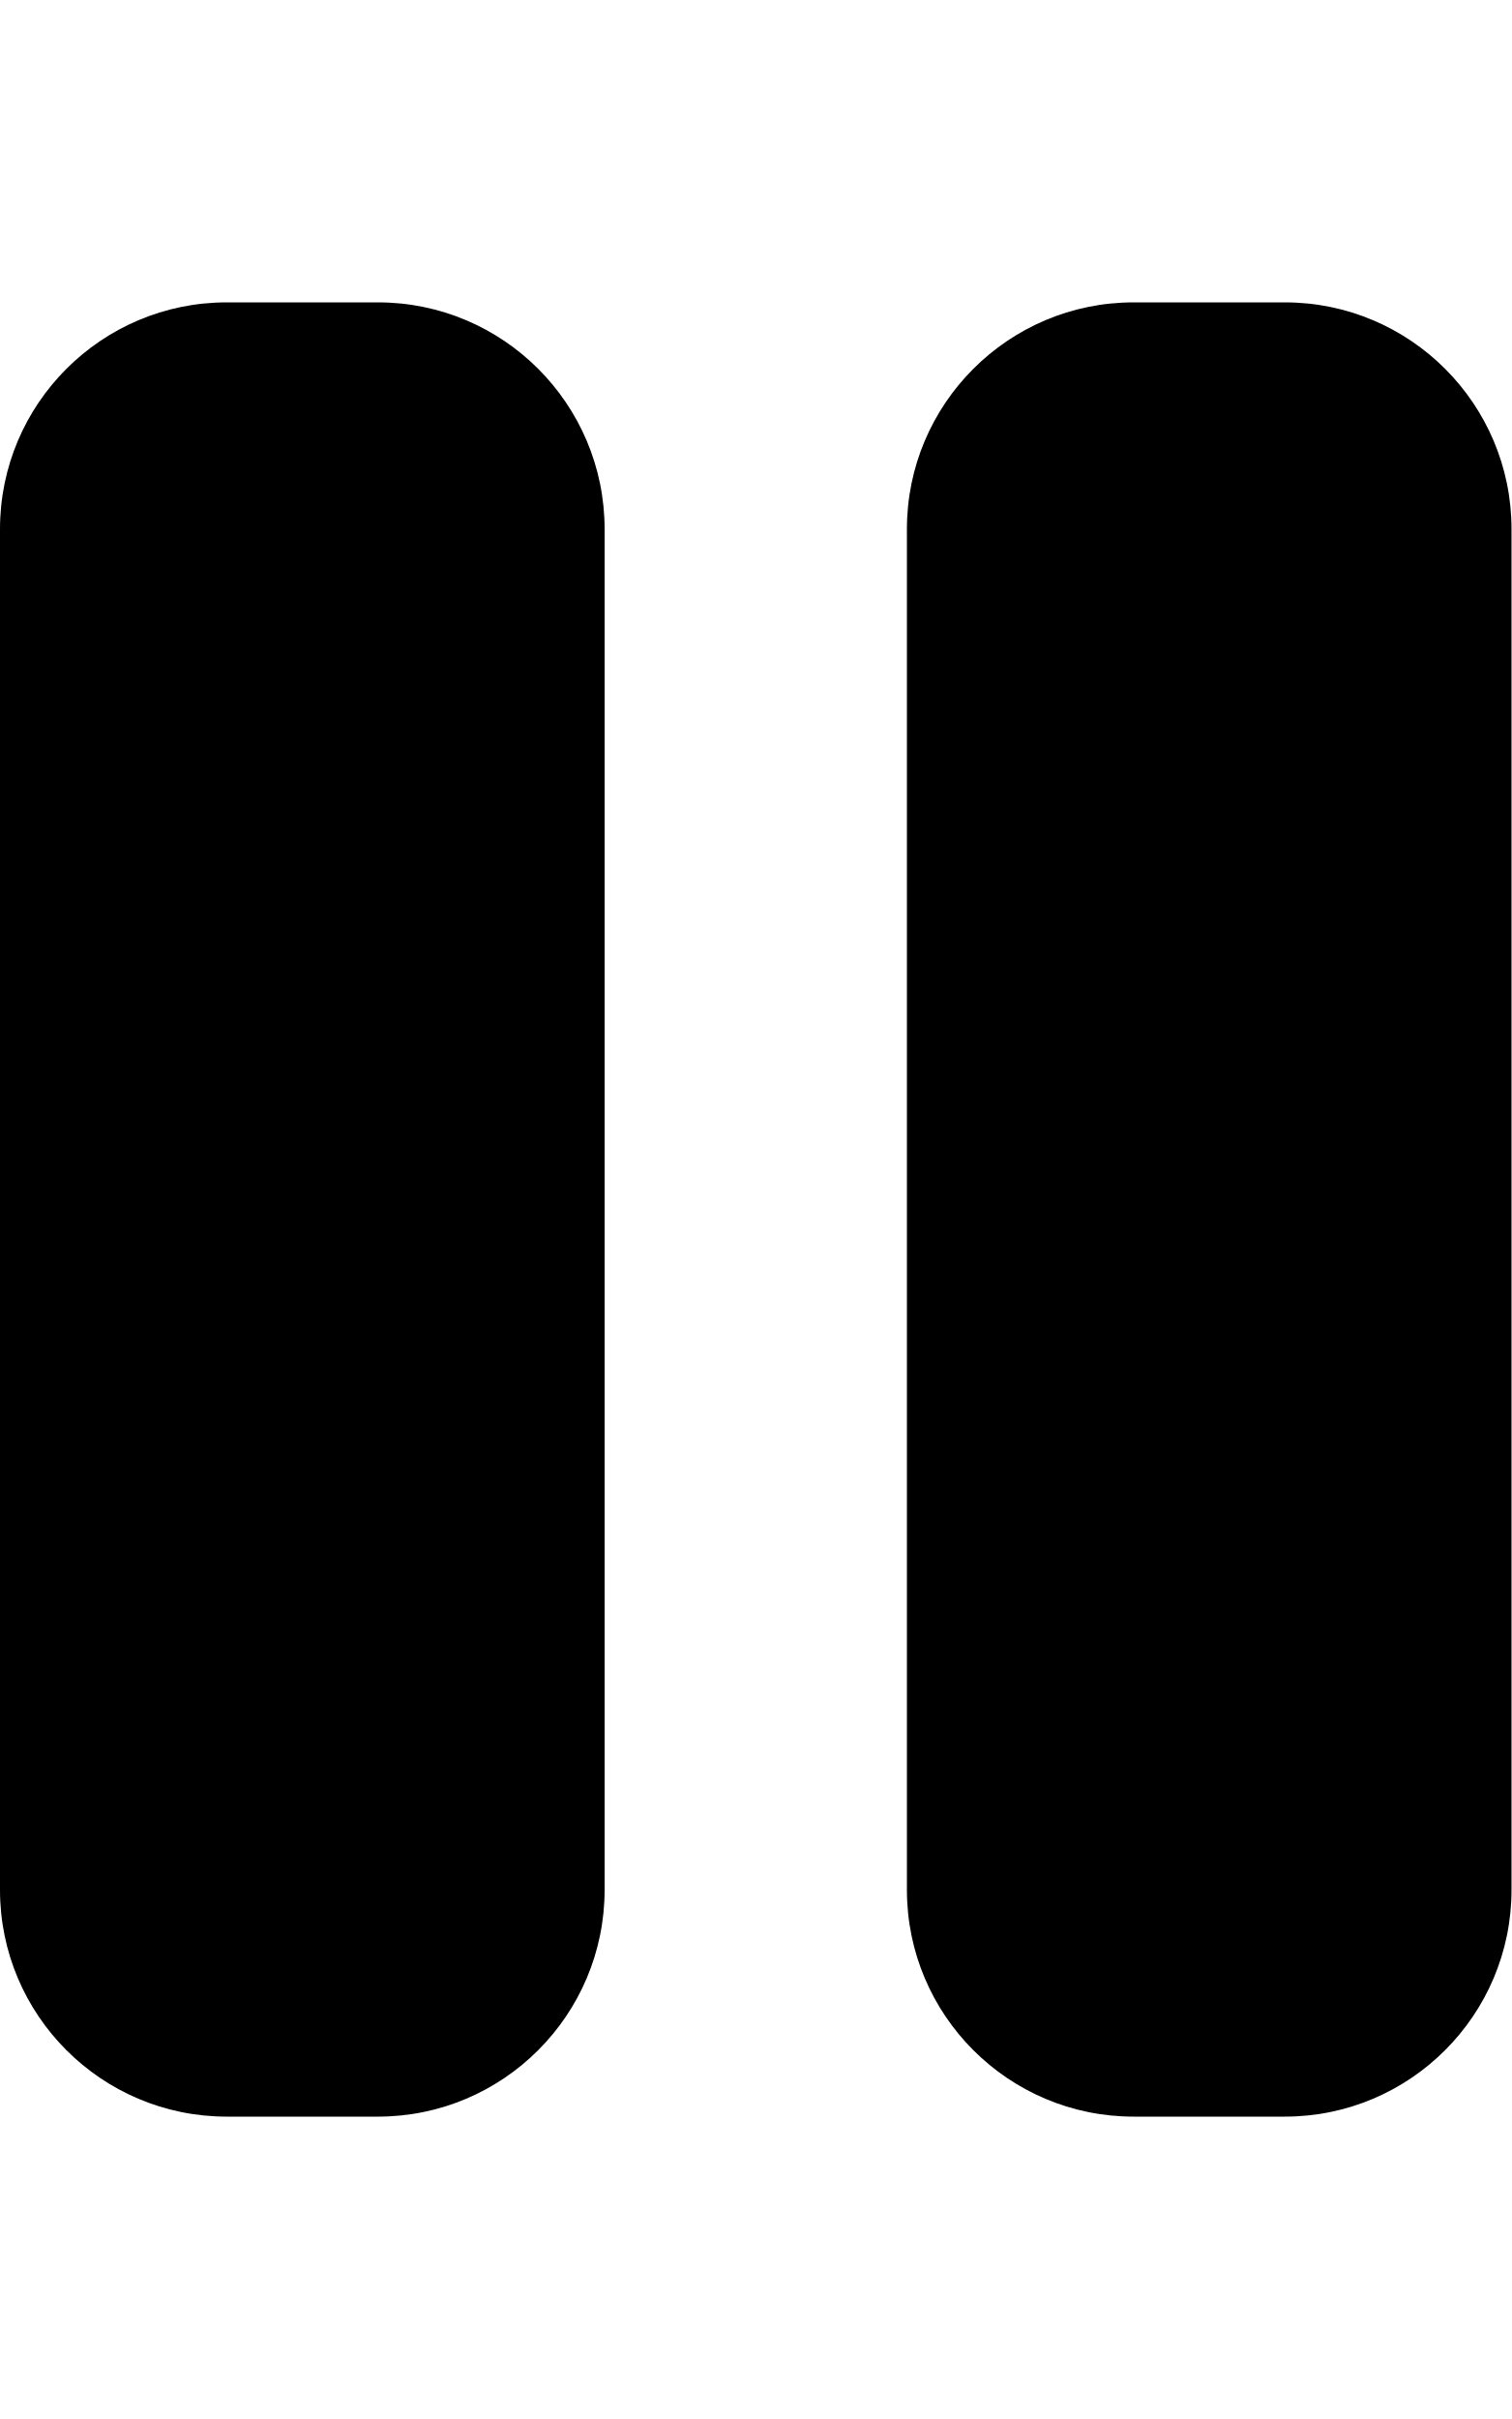
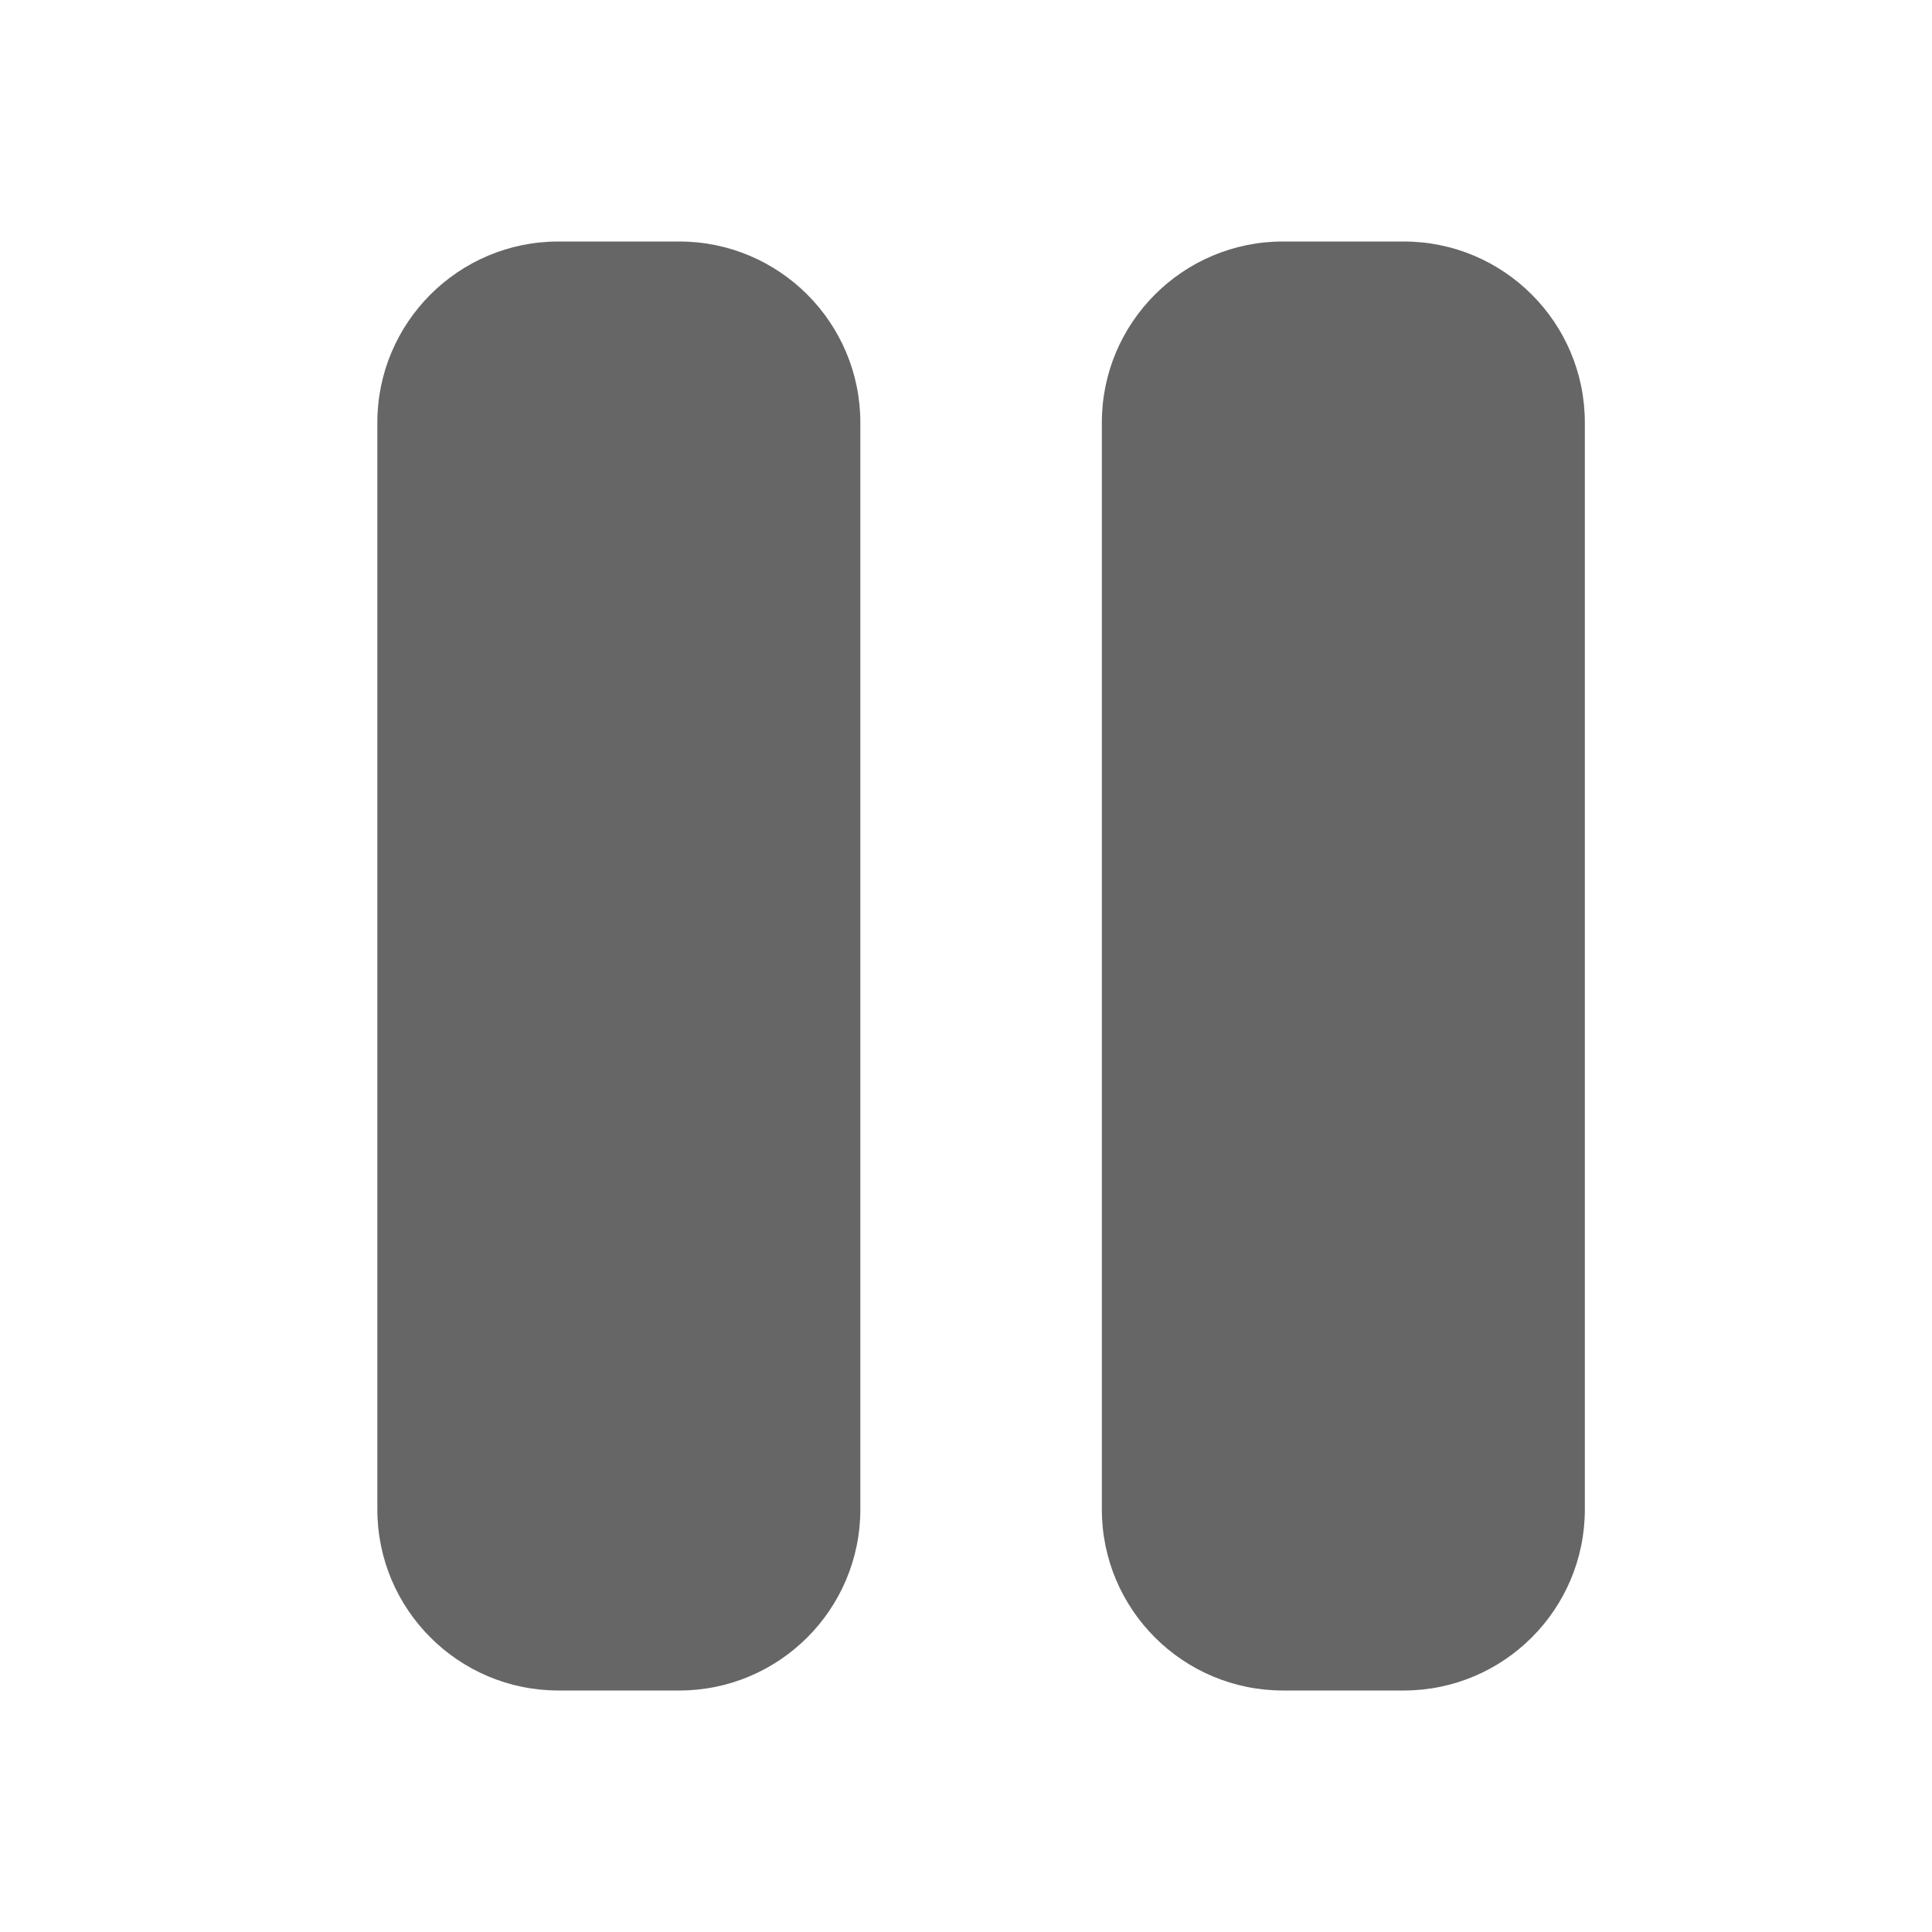
- <svg xmlns="http://www.w3.org/2000/svg" width="24" heigth="24" viewBox="0 0 320 512">
-   <path d="M48 64C21.5 64 0 85.5 0 112V400c0 26.5 21.5 48 48 48H80c26.5 0 48-21.5 48-48V112c0-26.5-21.5-48-48-48H48zm192 0c-26.5 0-48 21.5-48 48V400c0 26.5 21.5 48 48 48h32c26.5 0 48-21.5 48-48V112c0-26.5-21.5-48-48-48H240z" />
+ <svg xmlns="http://www.w3.org/2000/svg" width="24" heigth="24" viewBox="-100 0 512 512">
+   <path fill="#00000099" d="M48 64C21.5 64 0 85.5 0 112V400c0 26.5 21.5 48 48 48H80c26.5 0 48-21.5 48-48V112c0-26.5-21.5-48-48-48H48zm192 0c-26.5 0-48 21.5-48 48V400c0 26.5 21.5 48 48 48h32c26.5 0 48-21.5 48-48V112c0-26.5-21.5-48-48-48H240z" />
</svg>
